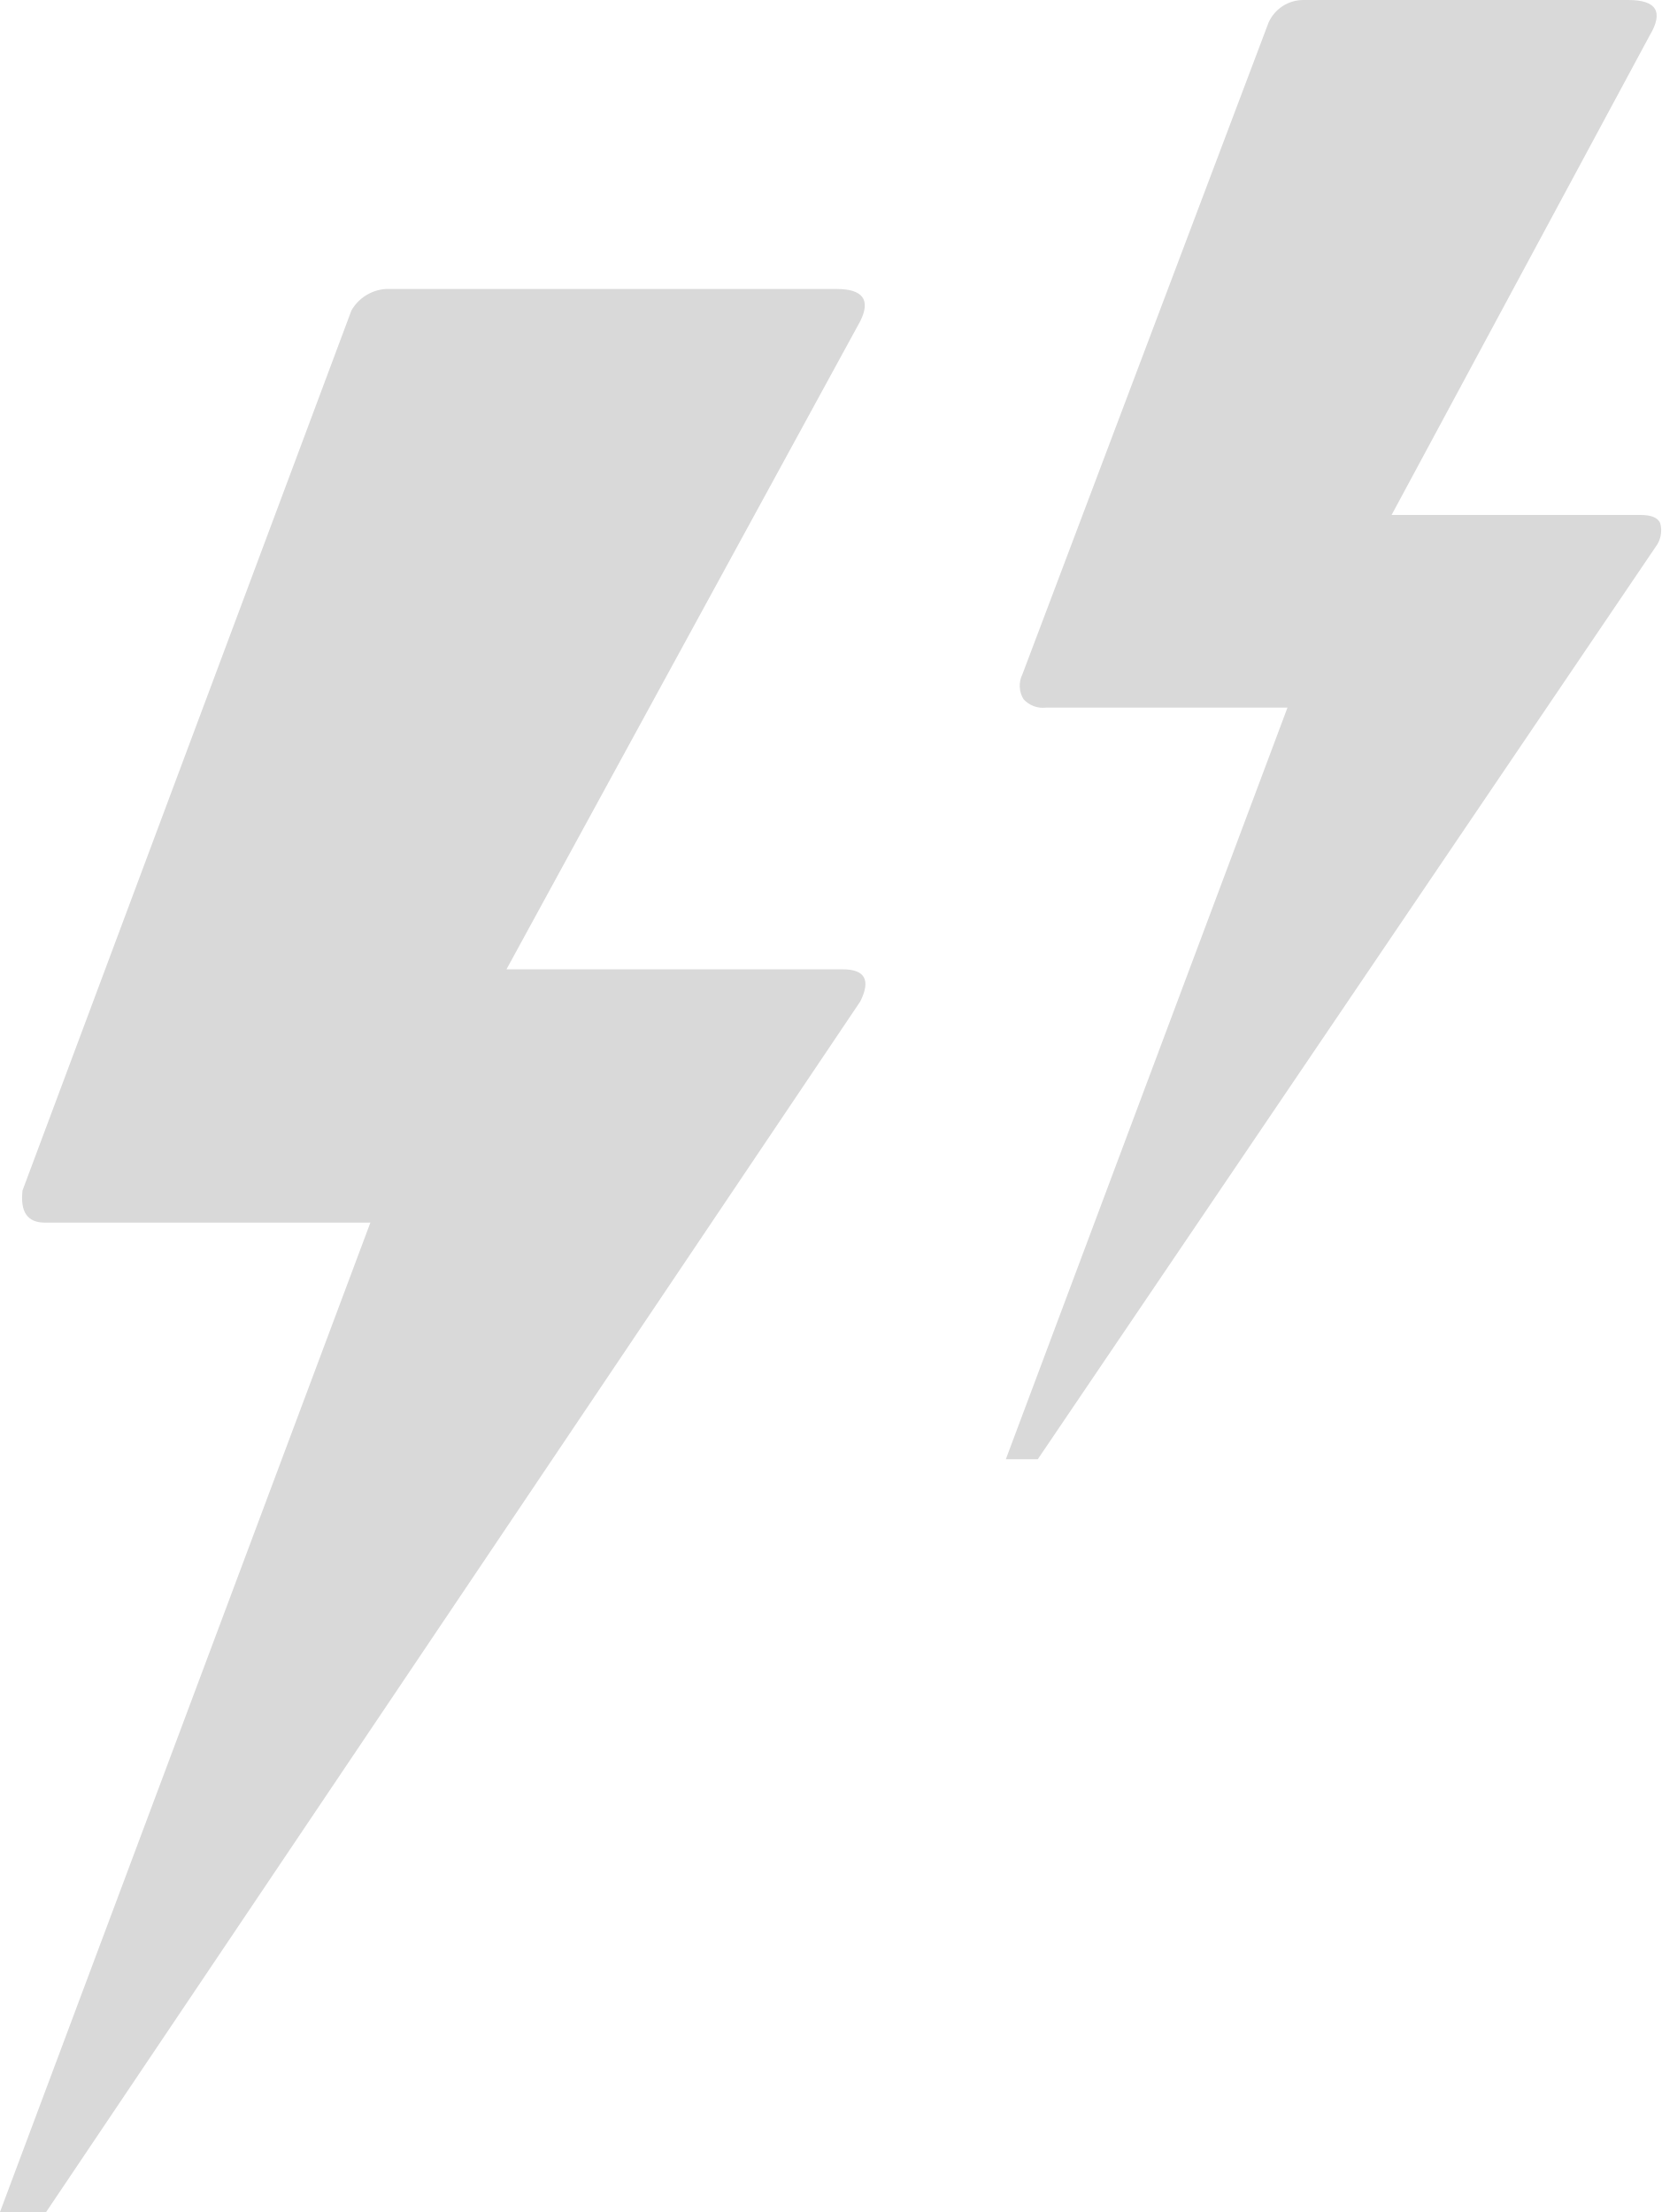
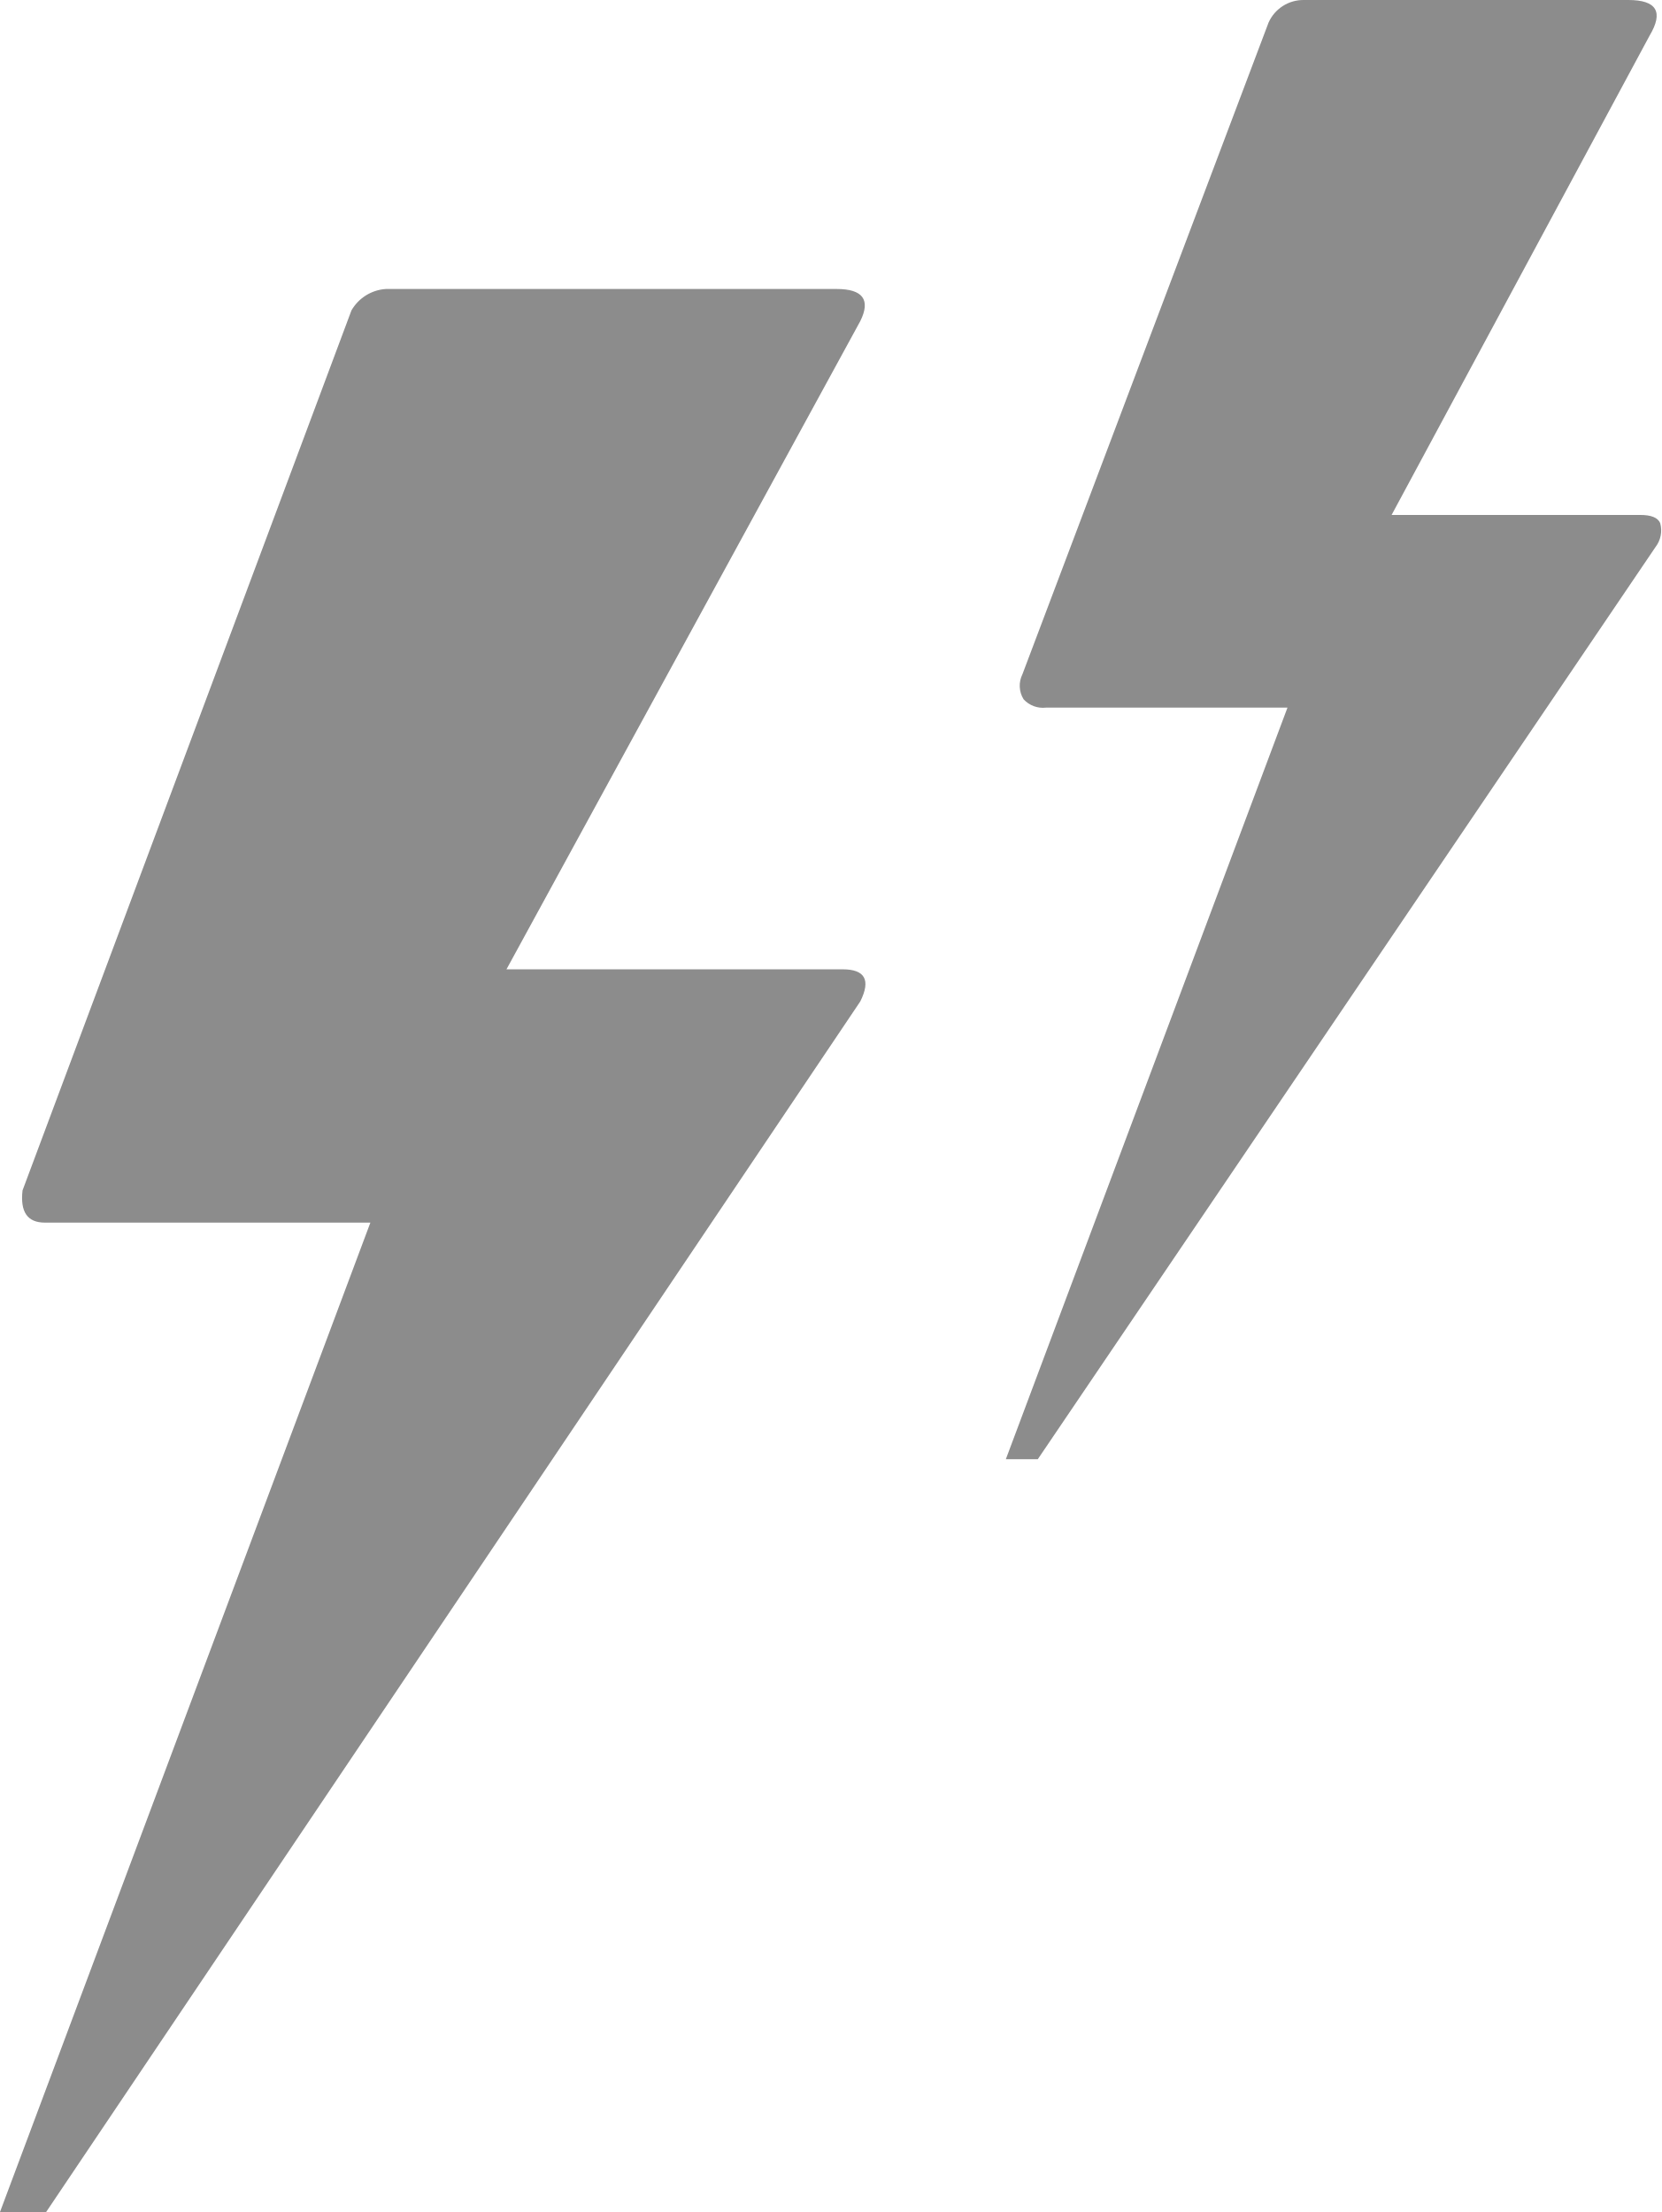
<svg xmlns="http://www.w3.org/2000/svg" width="112.638" height="150" viewBox="0 0 112.638 150">
-   <path id="Icon_weather-lightning" data-name="Icon weather-lightning" d="M9.552,157.092h3.129L67.878,75q1.083-2.177-1.2-2.177H43.89L67.878,28.866c.722-1.452.16-2.177-1.6-2.177H35.706A2.911,2.911,0,0,0,33.38,28.14l-22.3,59.677C10.916,89.269,11.4,90,12.6,90H34.663Zm68.194-51.048h2.166l41.879-61.855a1.844,1.844,0,0,0,.321-1.613c-.16-.4-.642-.565-1.364-.565H103.9l17.49-32.5q1.444-2.419-1.444-2.419H97.964a2.585,2.585,0,0,0-2.407,1.532L78.869,52.818a1.746,1.746,0,0,0,.08,1.694,1.781,1.781,0,0,0,1.524.565H96.84Z" transform="translate(-9.552 -7.092)" fill="rgba(0,0,0,0.15)" />
+   <path id="Icon_weather-lightning" data-name="Icon weather-lightning" d="M9.552,157.092h3.129L67.878,75q1.083-2.177-1.2-2.177H43.89L67.878,28.866c.722-1.452.16-2.177-1.6-2.177H35.706A2.911,2.911,0,0,0,33.38,28.14l-22.3,59.677C10.916,89.269,11.4,90,12.6,90H34.663Zm68.194-51.048h2.166l41.879-61.855a1.844,1.844,0,0,0,.321-1.613c-.16-.4-.642-.565-1.364-.565H103.9l17.49-32.5q1.444-2.419-1.444-2.419H97.964a2.585,2.585,0,0,0-2.407,1.532L78.869,52.818a1.746,1.746,0,0,0,.08,1.694,1.781,1.781,0,0,0,1.524.565H96.84Z" transform="translate(-9.552 -7.092)" fill="rgba(0,0,0,0.45)" />
</svg>
